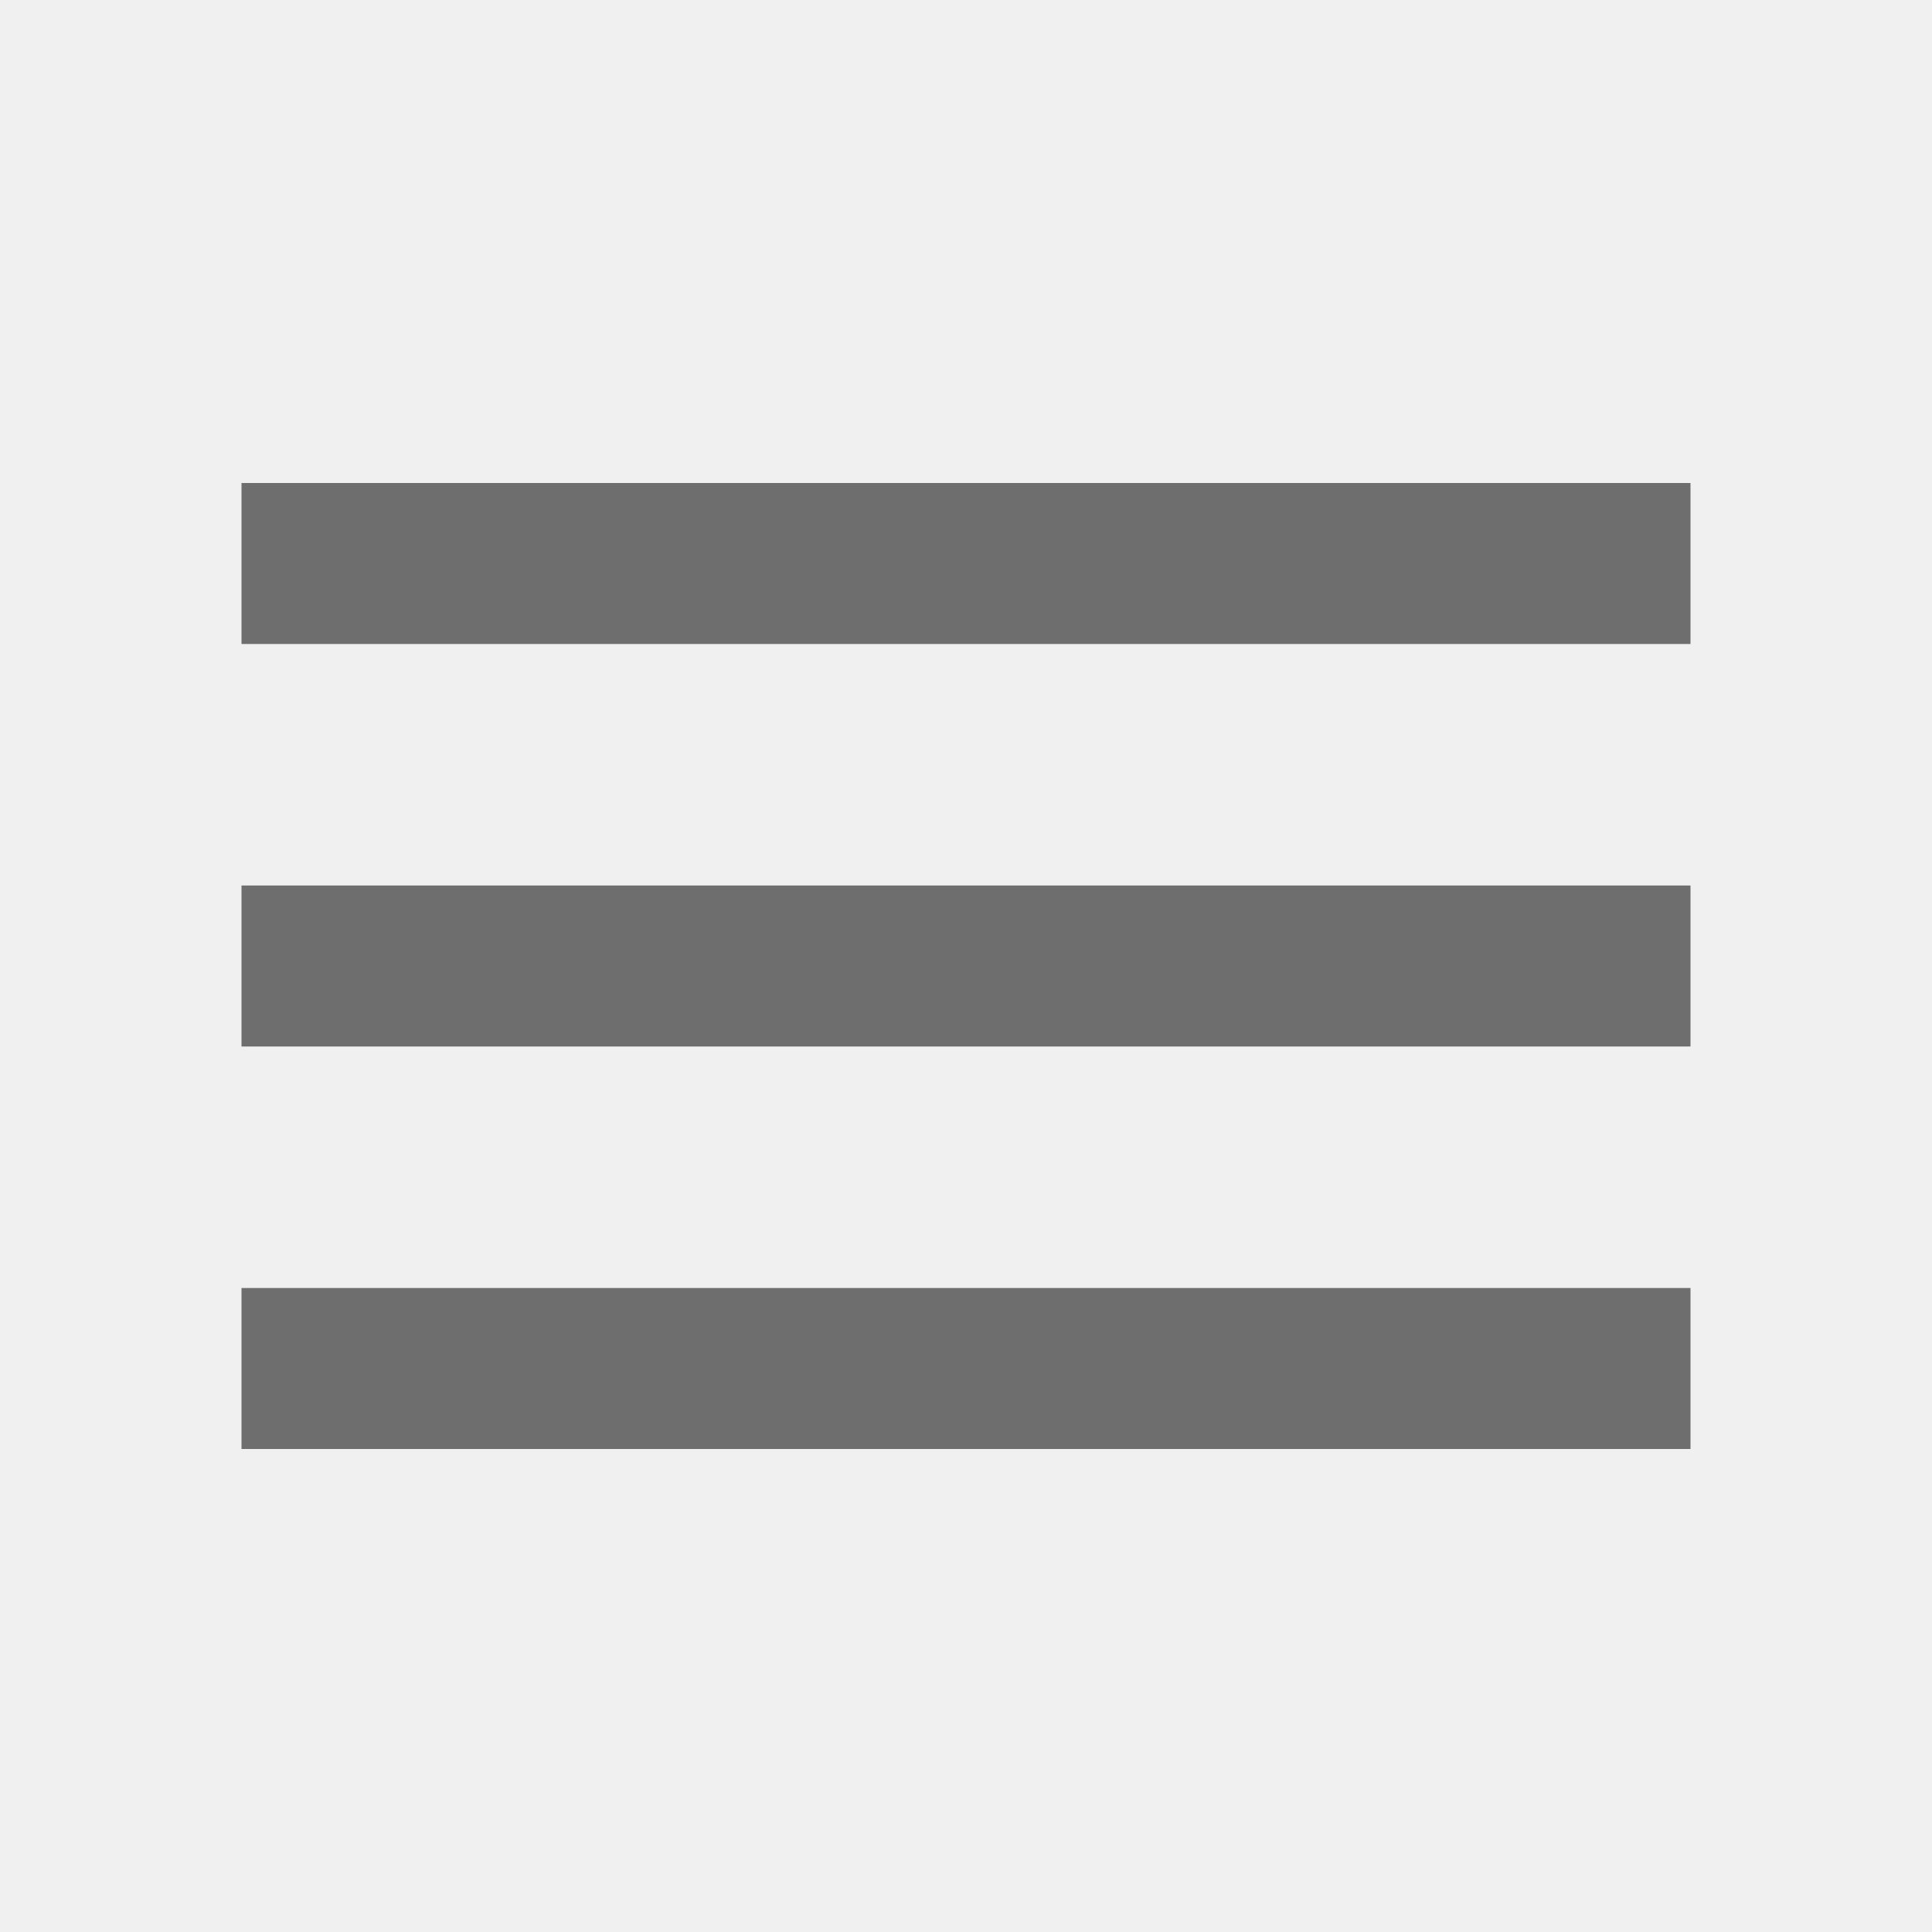
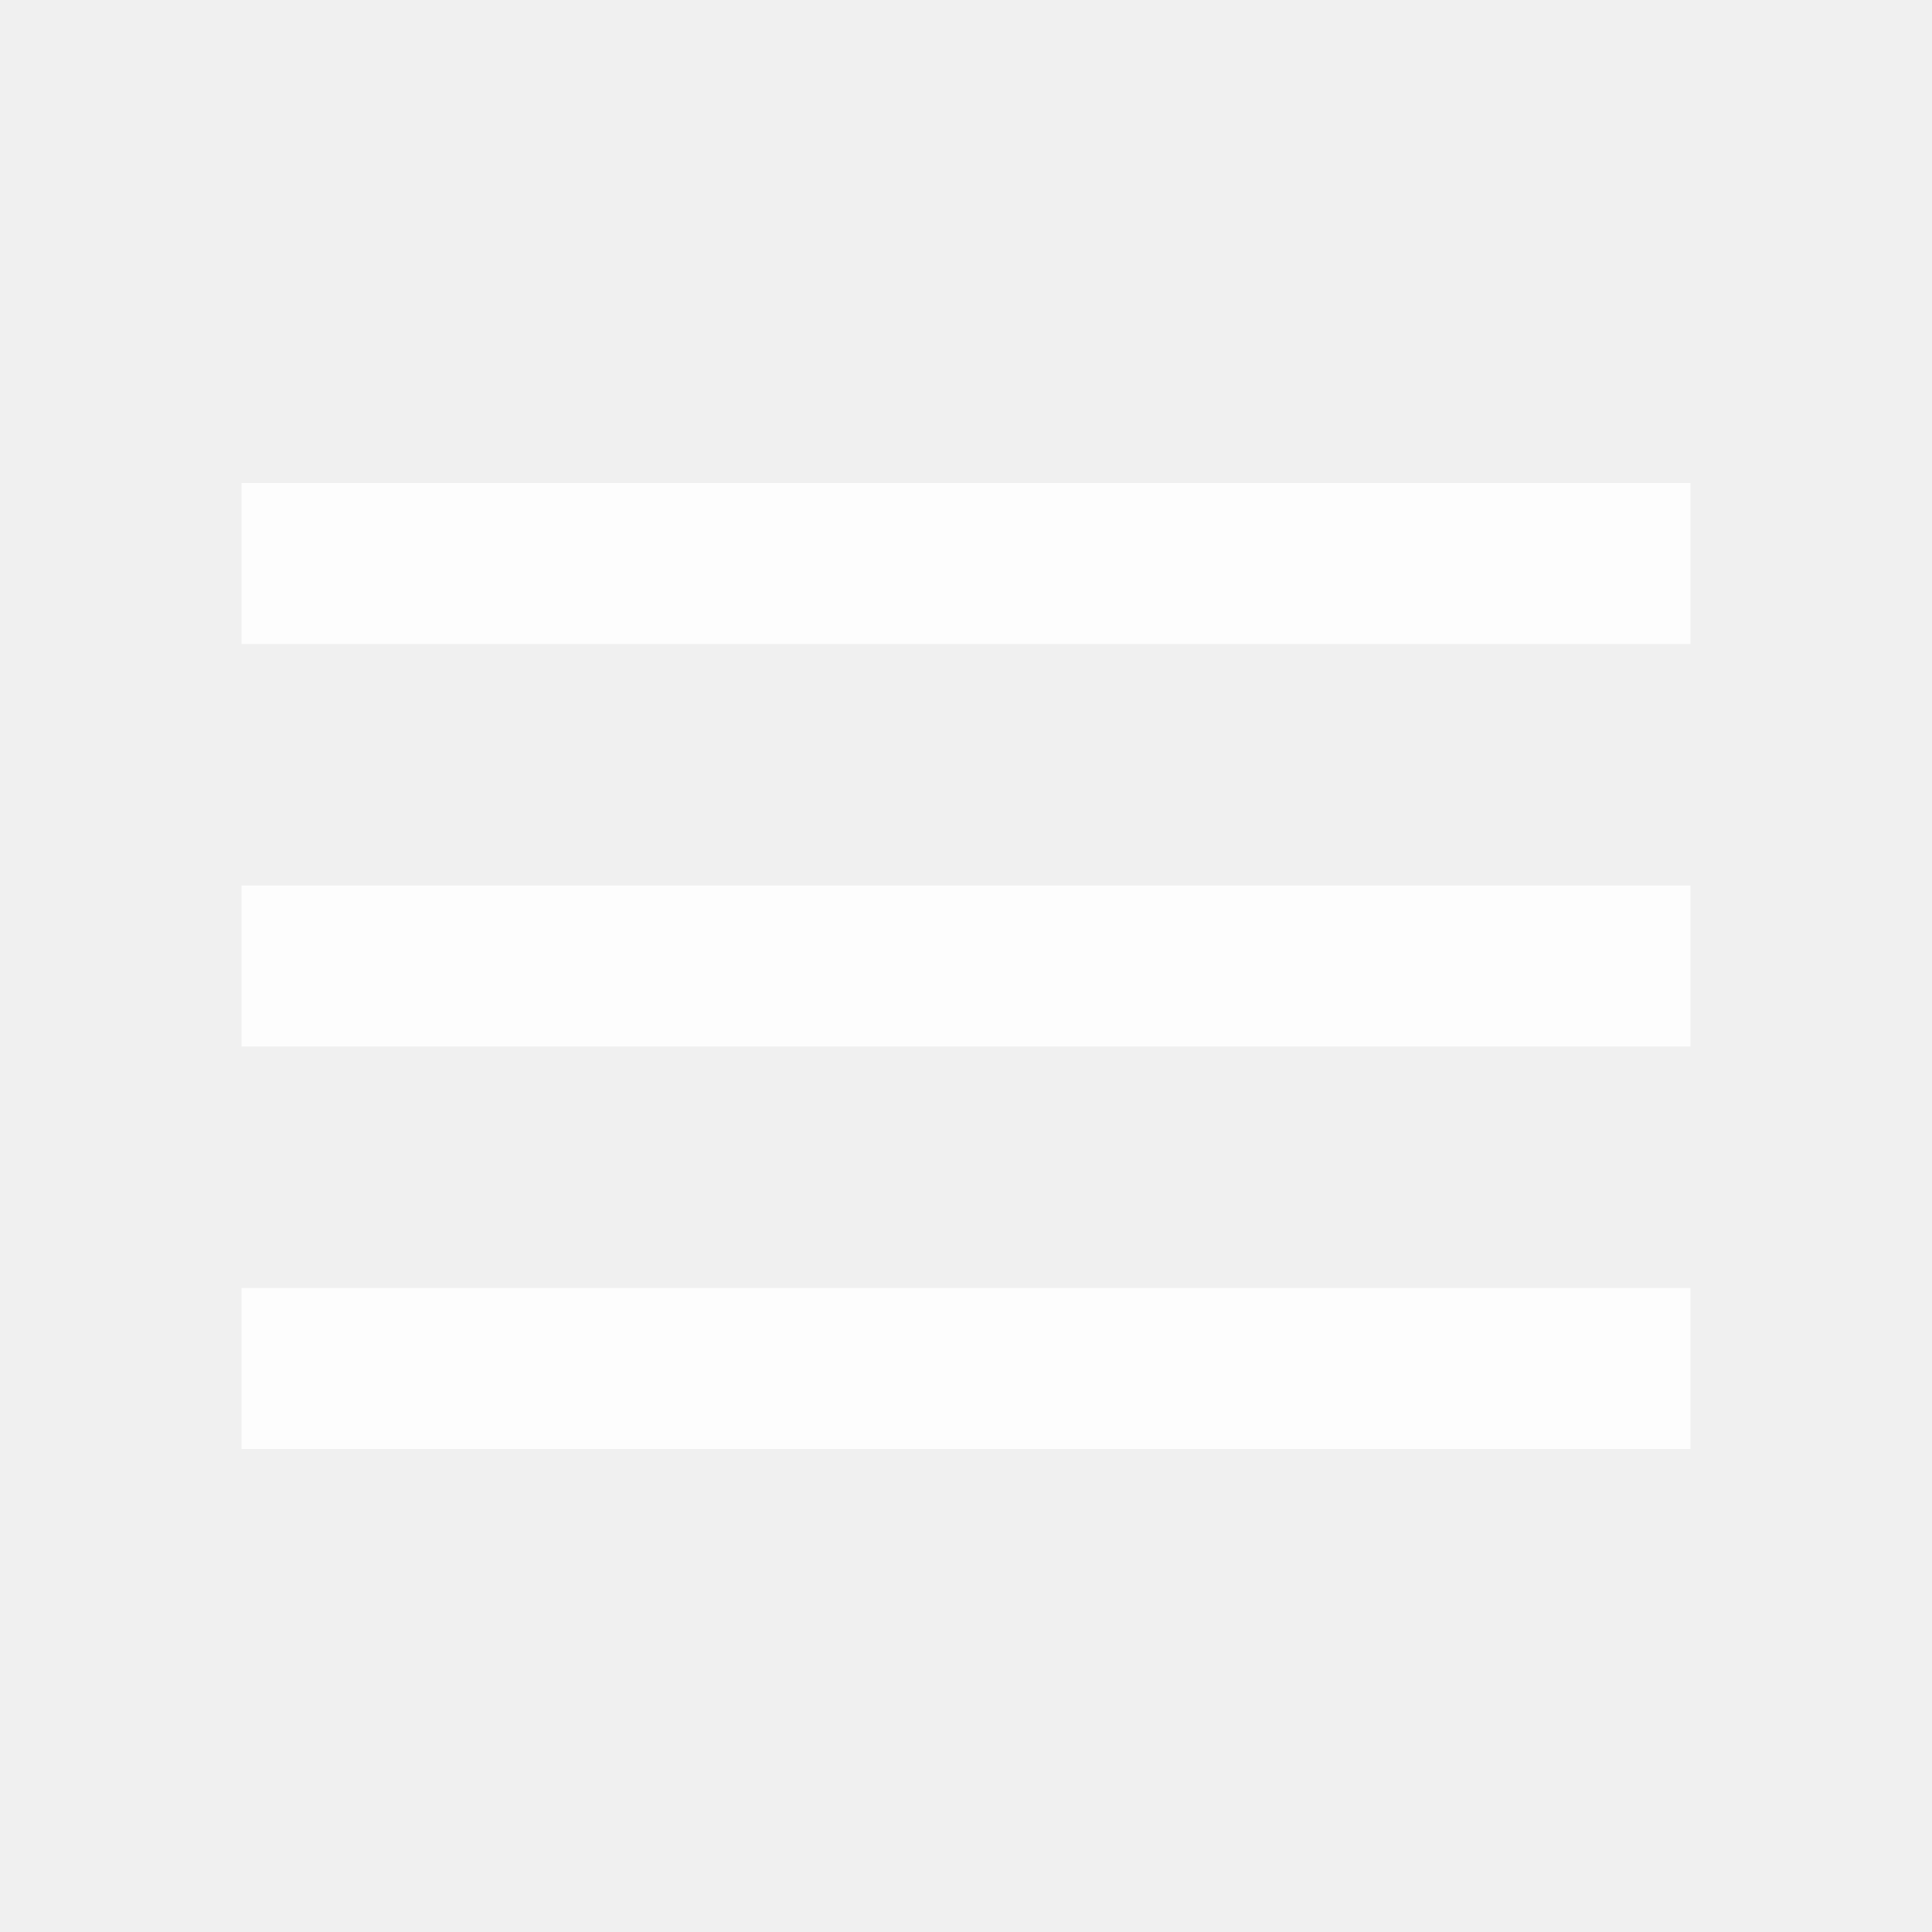
<svg xmlns="http://www.w3.org/2000/svg" xmlns:xlink="http://www.w3.org/1999/xlink" width="24" height="24" viewBox="0 0 24 24">
  <defs>
    <path id="a" d="M3 18h18v-2H3v2zm0-5h18v-2H3v2zm0-7v2h18V6H3z" />
  </defs>
  <g fill="none" fill-rule="evenodd">
    <mask id="b" fill="#fff">
      <use xlink:href="#a" />
    </mask>
-     <g fill="#000" fill-opacity=".54" mask="url(#b)">
+     <g fill="#fff" fill-opacity=".84" mask="url(#b)">
      <path d="M0 0h24v24H0z" />
    </g>
  </g>
</svg>
